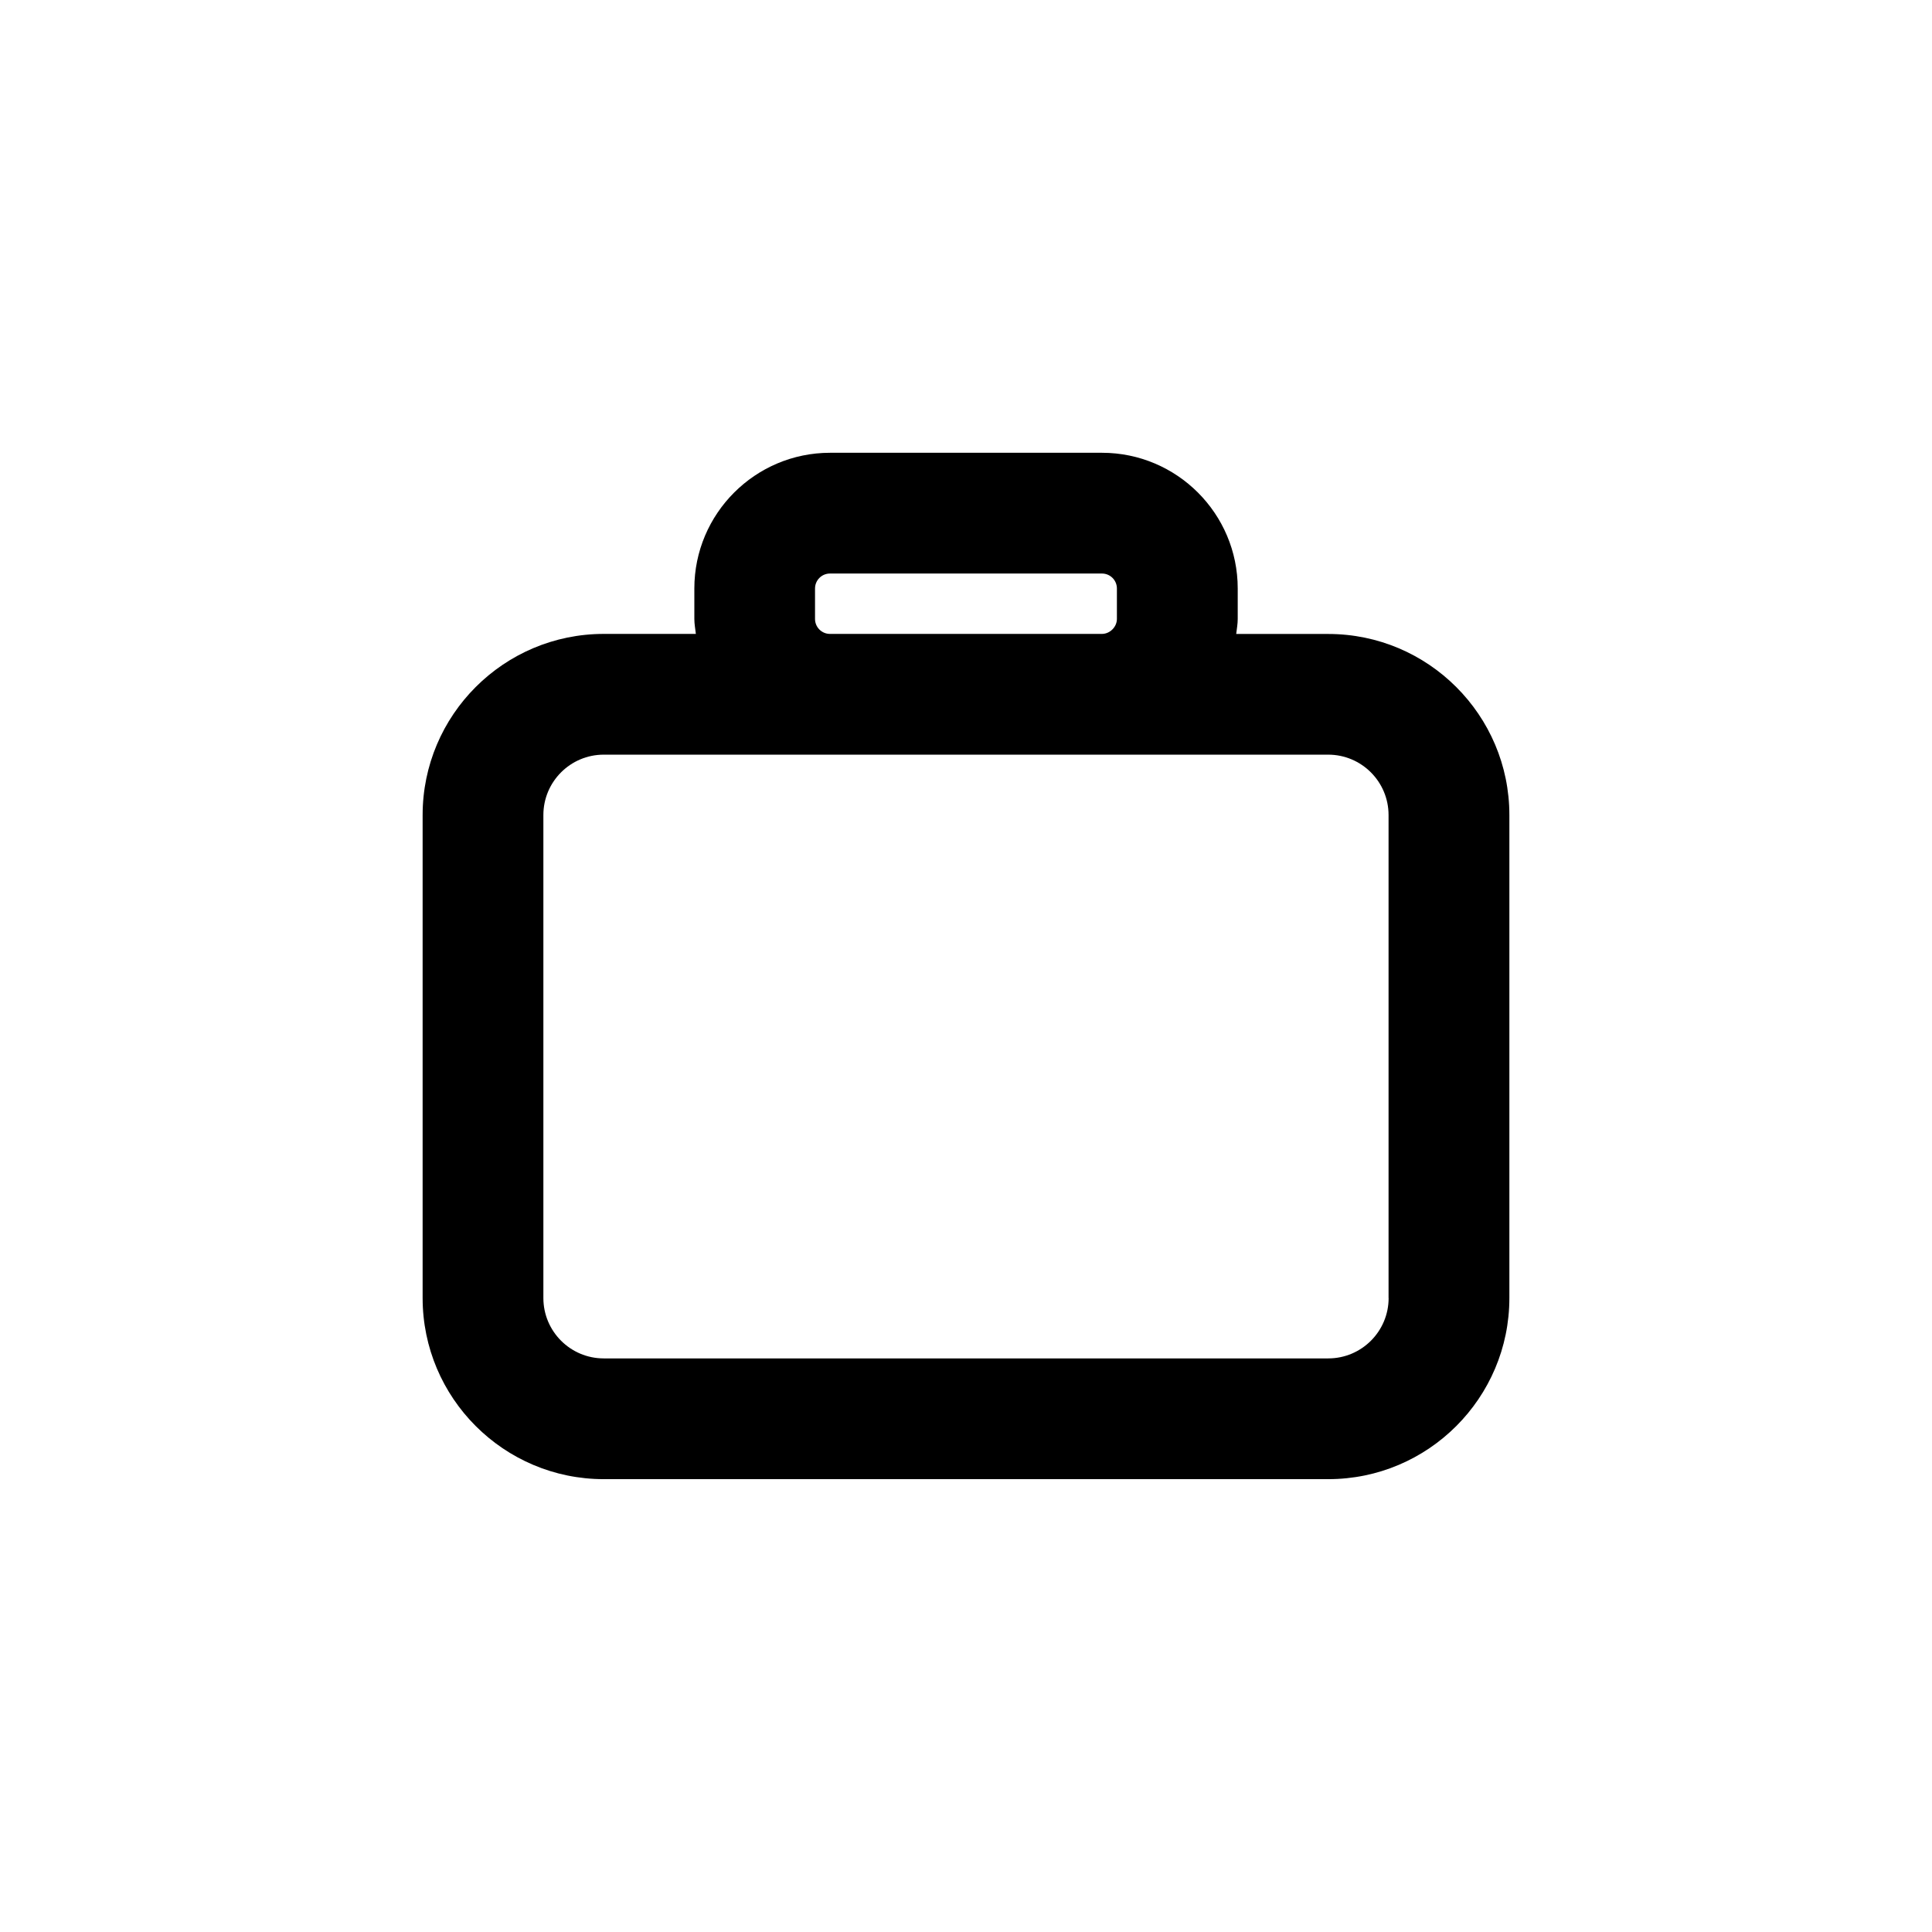
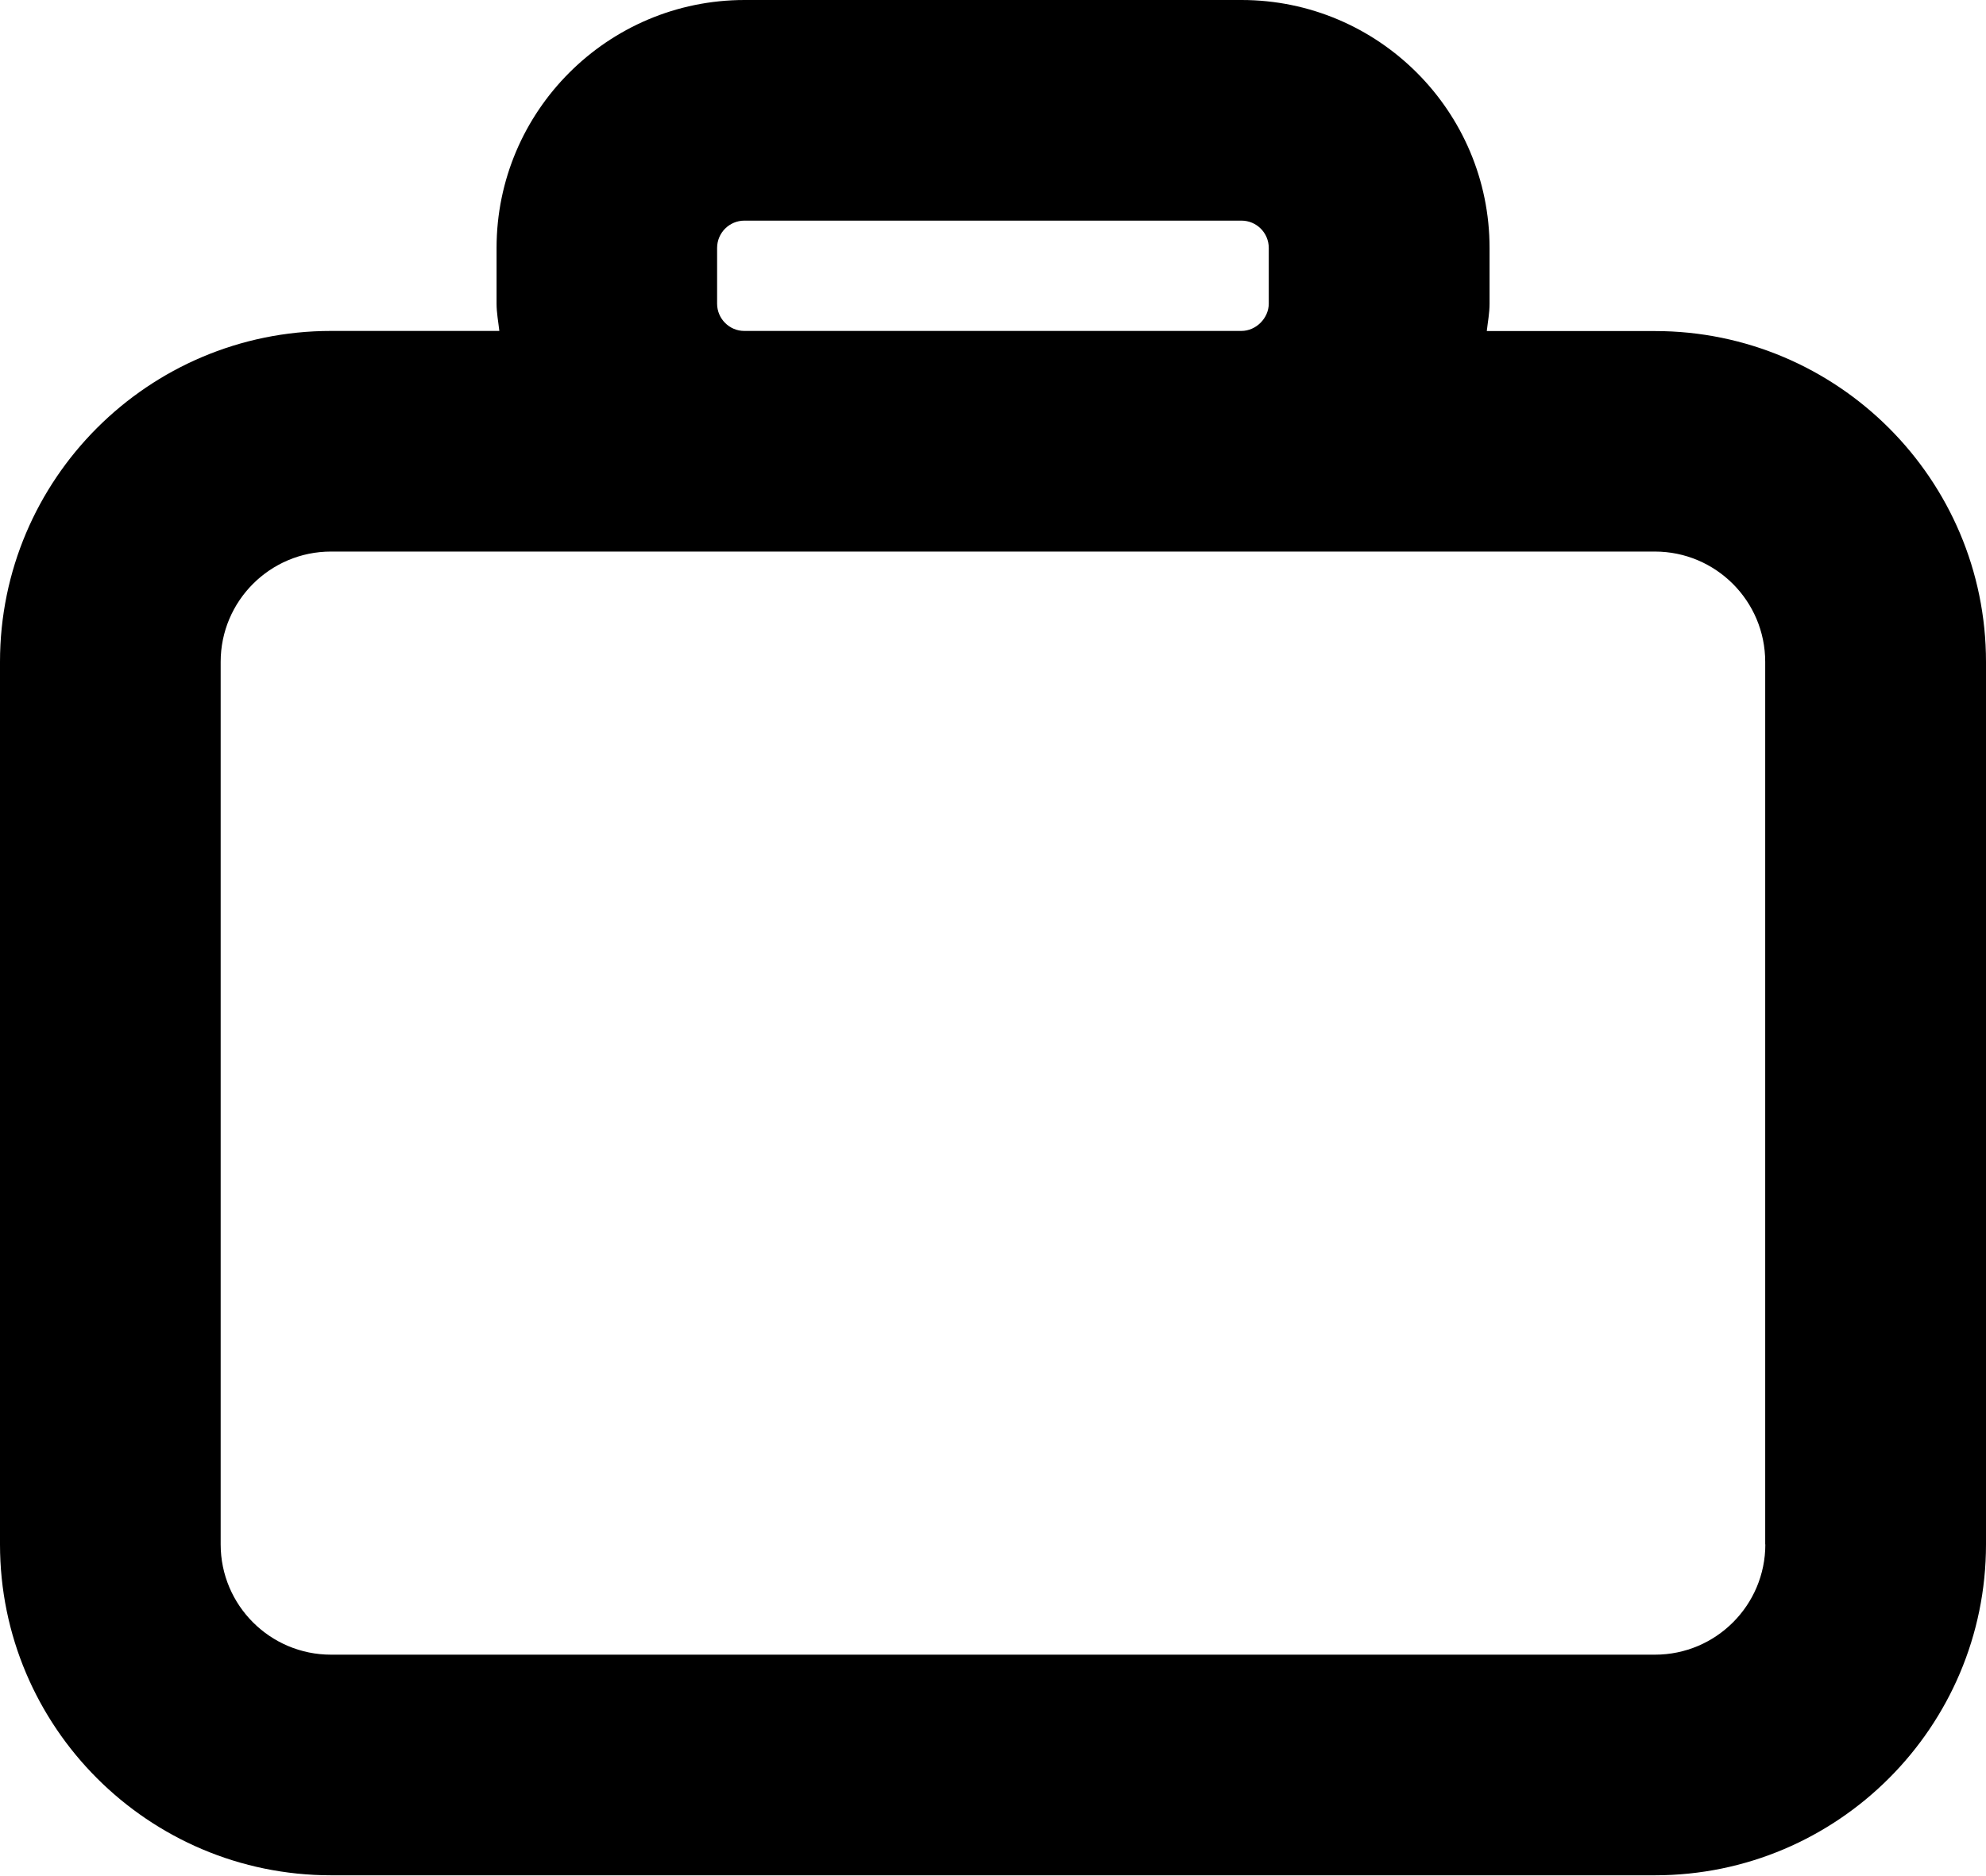
- <svg xmlns="http://www.w3.org/2000/svg" version="1.1" x="0px" y="0px" viewBox="0 0 28 28" style="enable-background:new 0 0 28 28;" xml:space="preserve">
+ <svg xmlns="http://www.w3.org/2000/svg" version="1.1" id="XMLID_1_" x="0px" y="0px" viewBox="0 0 15.75 14.875" enable-background="new 0 0 15.75 14.875" xml:space="preserve">
  <g id="suitcase">
    <g>
      <g>
        <g>
-           <path d="M19.25,9.188h-1.334c0.008-0.072,0.022-0.143,0.022-0.217V8.529c0-1.085-0.882-1.967-1.967-1.967h-3.941      c-1.085,0-1.967,0.882-1.967,1.967v0.441c0,0.074,0.014,0.145,0.022,0.217H8.75c-1.448,0-2.625,1.177-2.625,2.625v7      c0,1.448,1.177,2.625,2.625,2.625h10.5c1.448,0,2.625-1.177,2.625-2.625v-7C21.875,10.365,20.698,9.188,19.25,9.188z       M11.812,8.971V8.529c0-0.12,0.097-0.217,0.217-0.217h3.941c0.12,0,0.217,0.097,0.217,0.217v0.441      c0,0.116-0.101,0.217-0.217,0.217h-3.941C11.91,9.188,11.812,9.09,11.812,8.971z M20.125,18.812      c0,0.483-0.392,0.875-0.875,0.875H8.75c-0.483,0-0.875-0.392-0.875-0.875v-7c0-0.483,0.392-0.875,0.875-0.875h3.279h3.941h3.279      c0.483,0,0.875,0.392,0.875,0.875V18.812z" />
+           <path d="M13.125,2.626h-1.334c0.008-0.072,0.022-0.143,0.022-0.217V1.967C11.813,0.882,10.931,0,9.846,0H5.905      C4.82,0,3.938,0.882,3.938,1.967v0.441c0,0.074,0.014,0.145,0.022,0.217H2.625C1.177,2.625,0,3.802,0,5.25v7      c0,1.448,1.177,2.625,2.625,2.625h10.5c1.448,0,2.625-1.177,2.625-2.625v-7C15.75,3.803,14.573,2.626,13.125,2.626z       M5.687,2.409V1.967c0-0.12,0.097-0.217,0.217-0.217h3.941c0.12,0,0.217,0.097,0.217,0.217v0.441      c0,0.116-0.101,0.217-0.217,0.217H5.904C5.785,2.626,5.687,2.528,5.687,2.409z M14,12.25c0,0.483-0.392,0.875-0.875,0.875h-10.5      c-0.483,0-0.875-0.392-0.875-0.875v-7c0-0.483,0.392-0.875,0.875-0.875h3.279h3.941h3.279c0.483,0,0.875,0.392,0.875,0.875v7H14      z" />
        </g>
      </g>
    </g>
  </g>
-   <g id="Layer_1">
- </g>
</svg>
